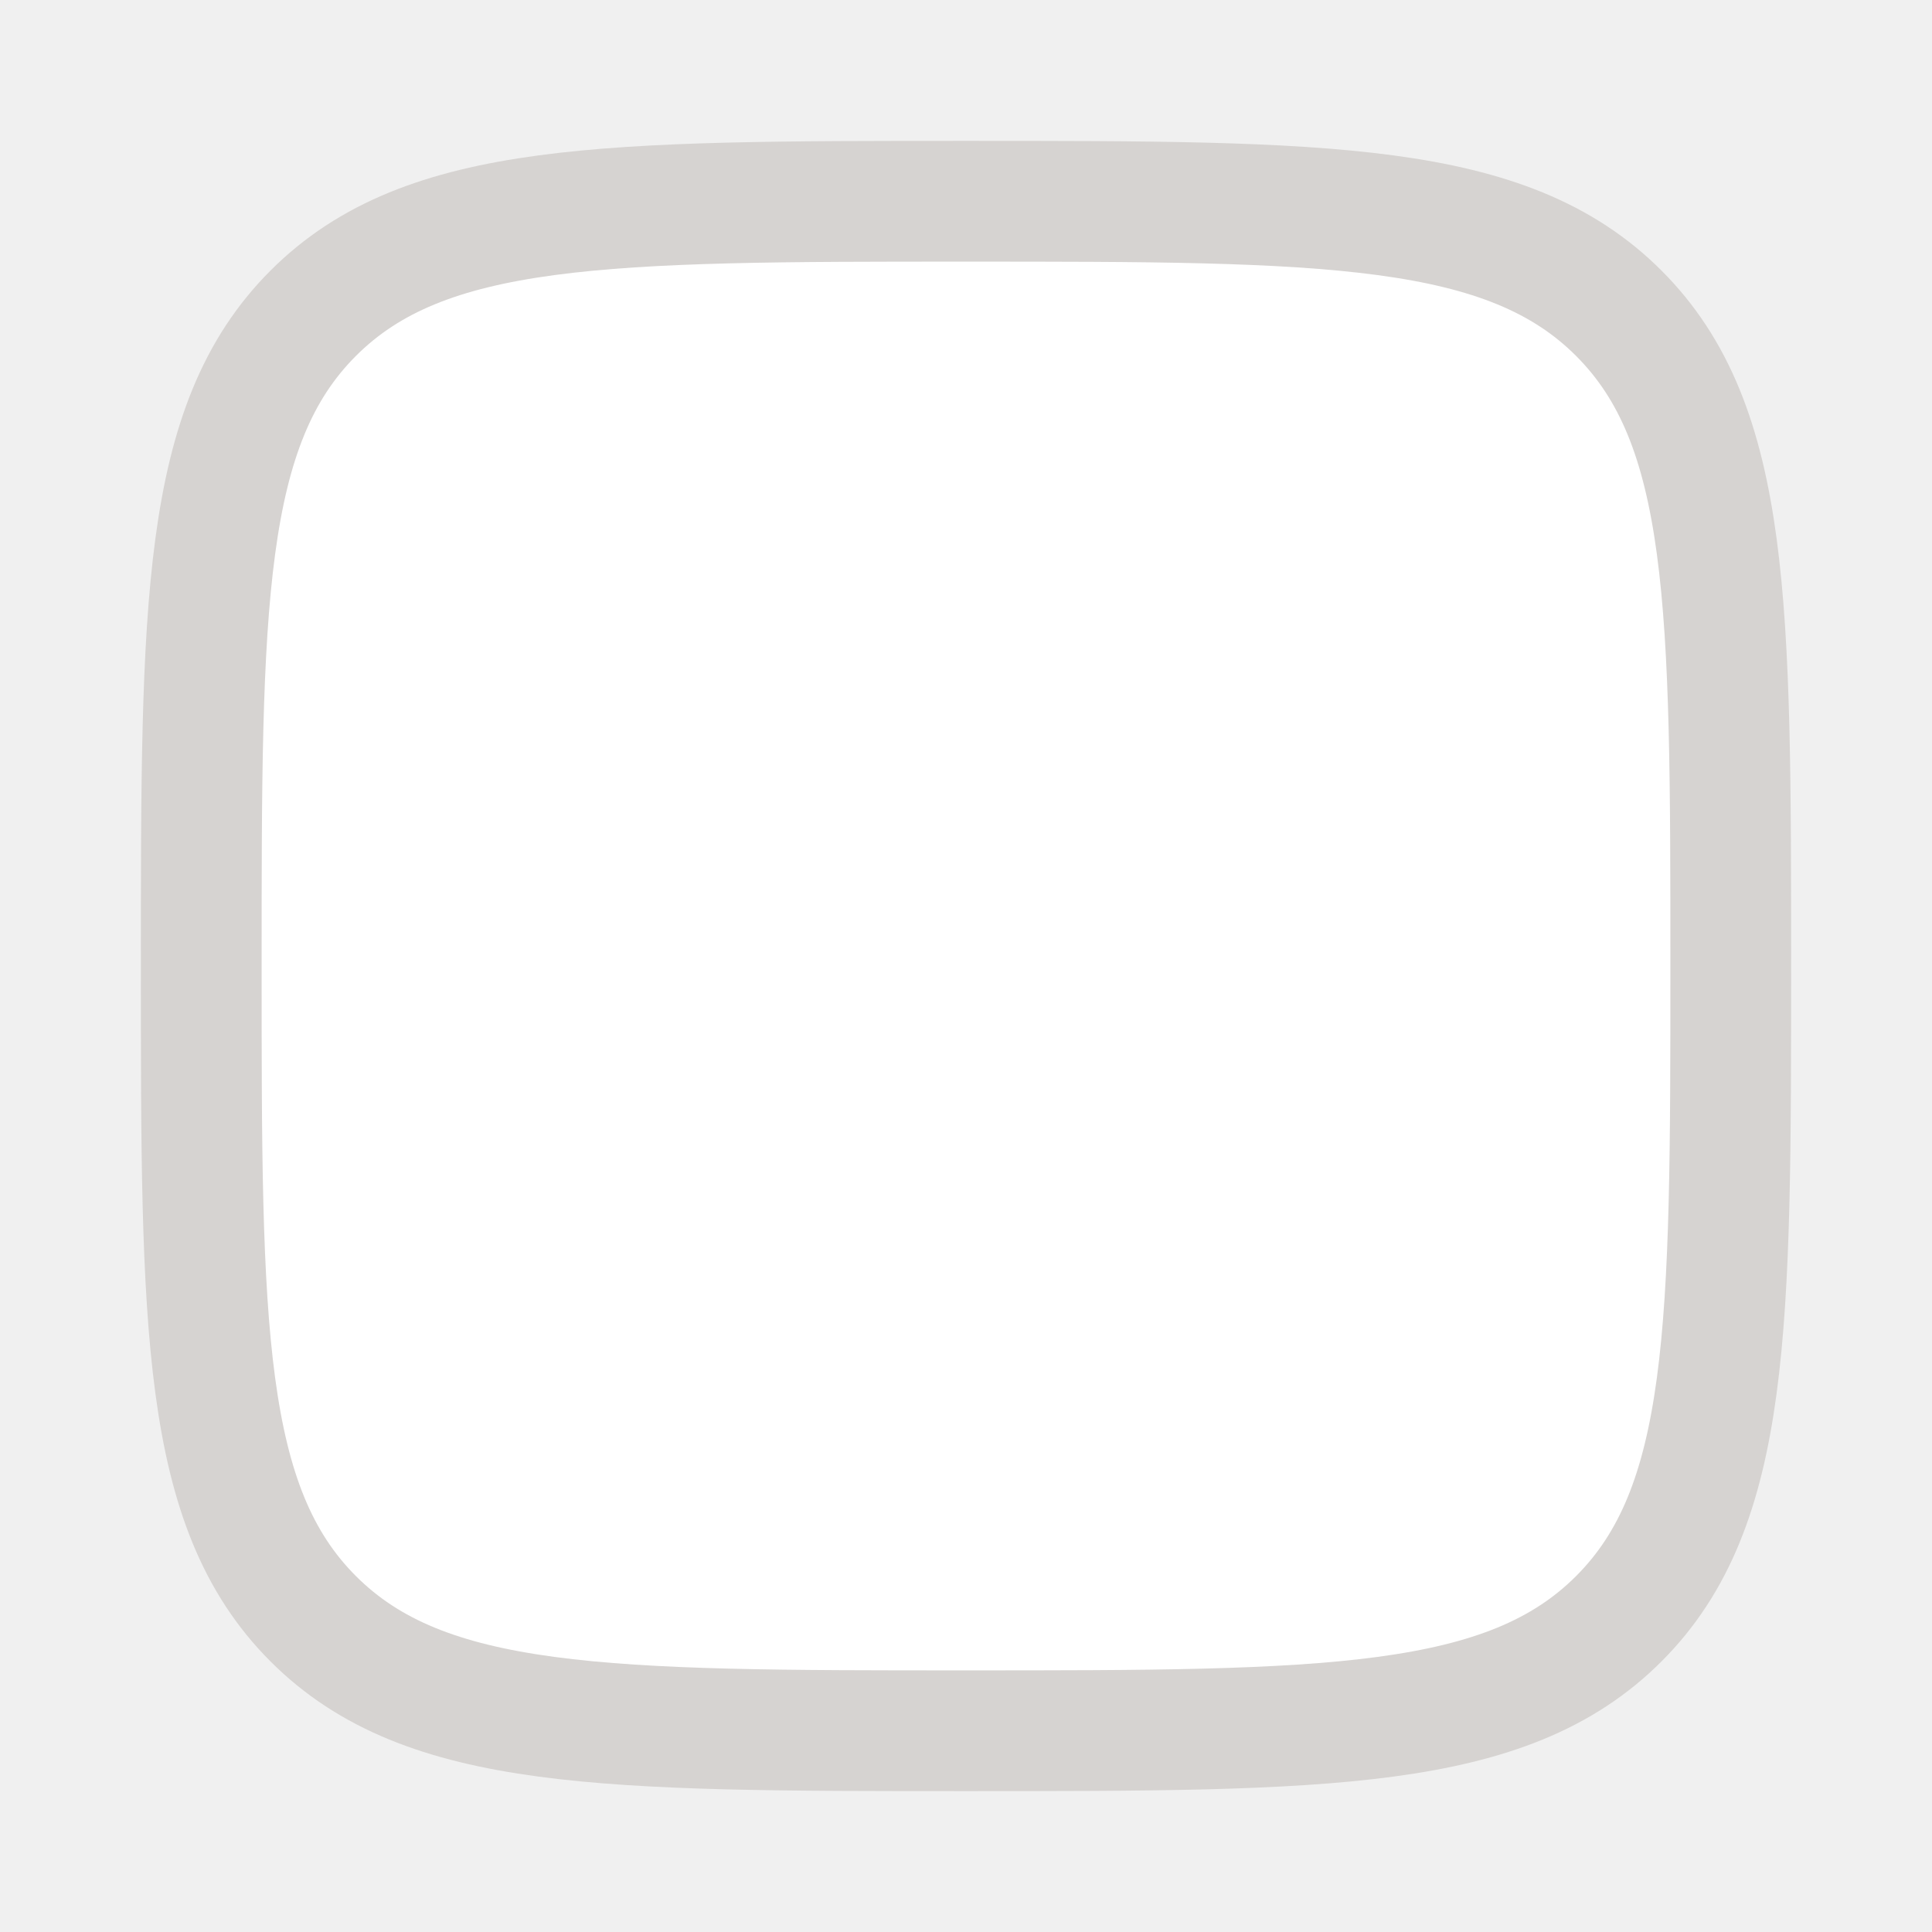
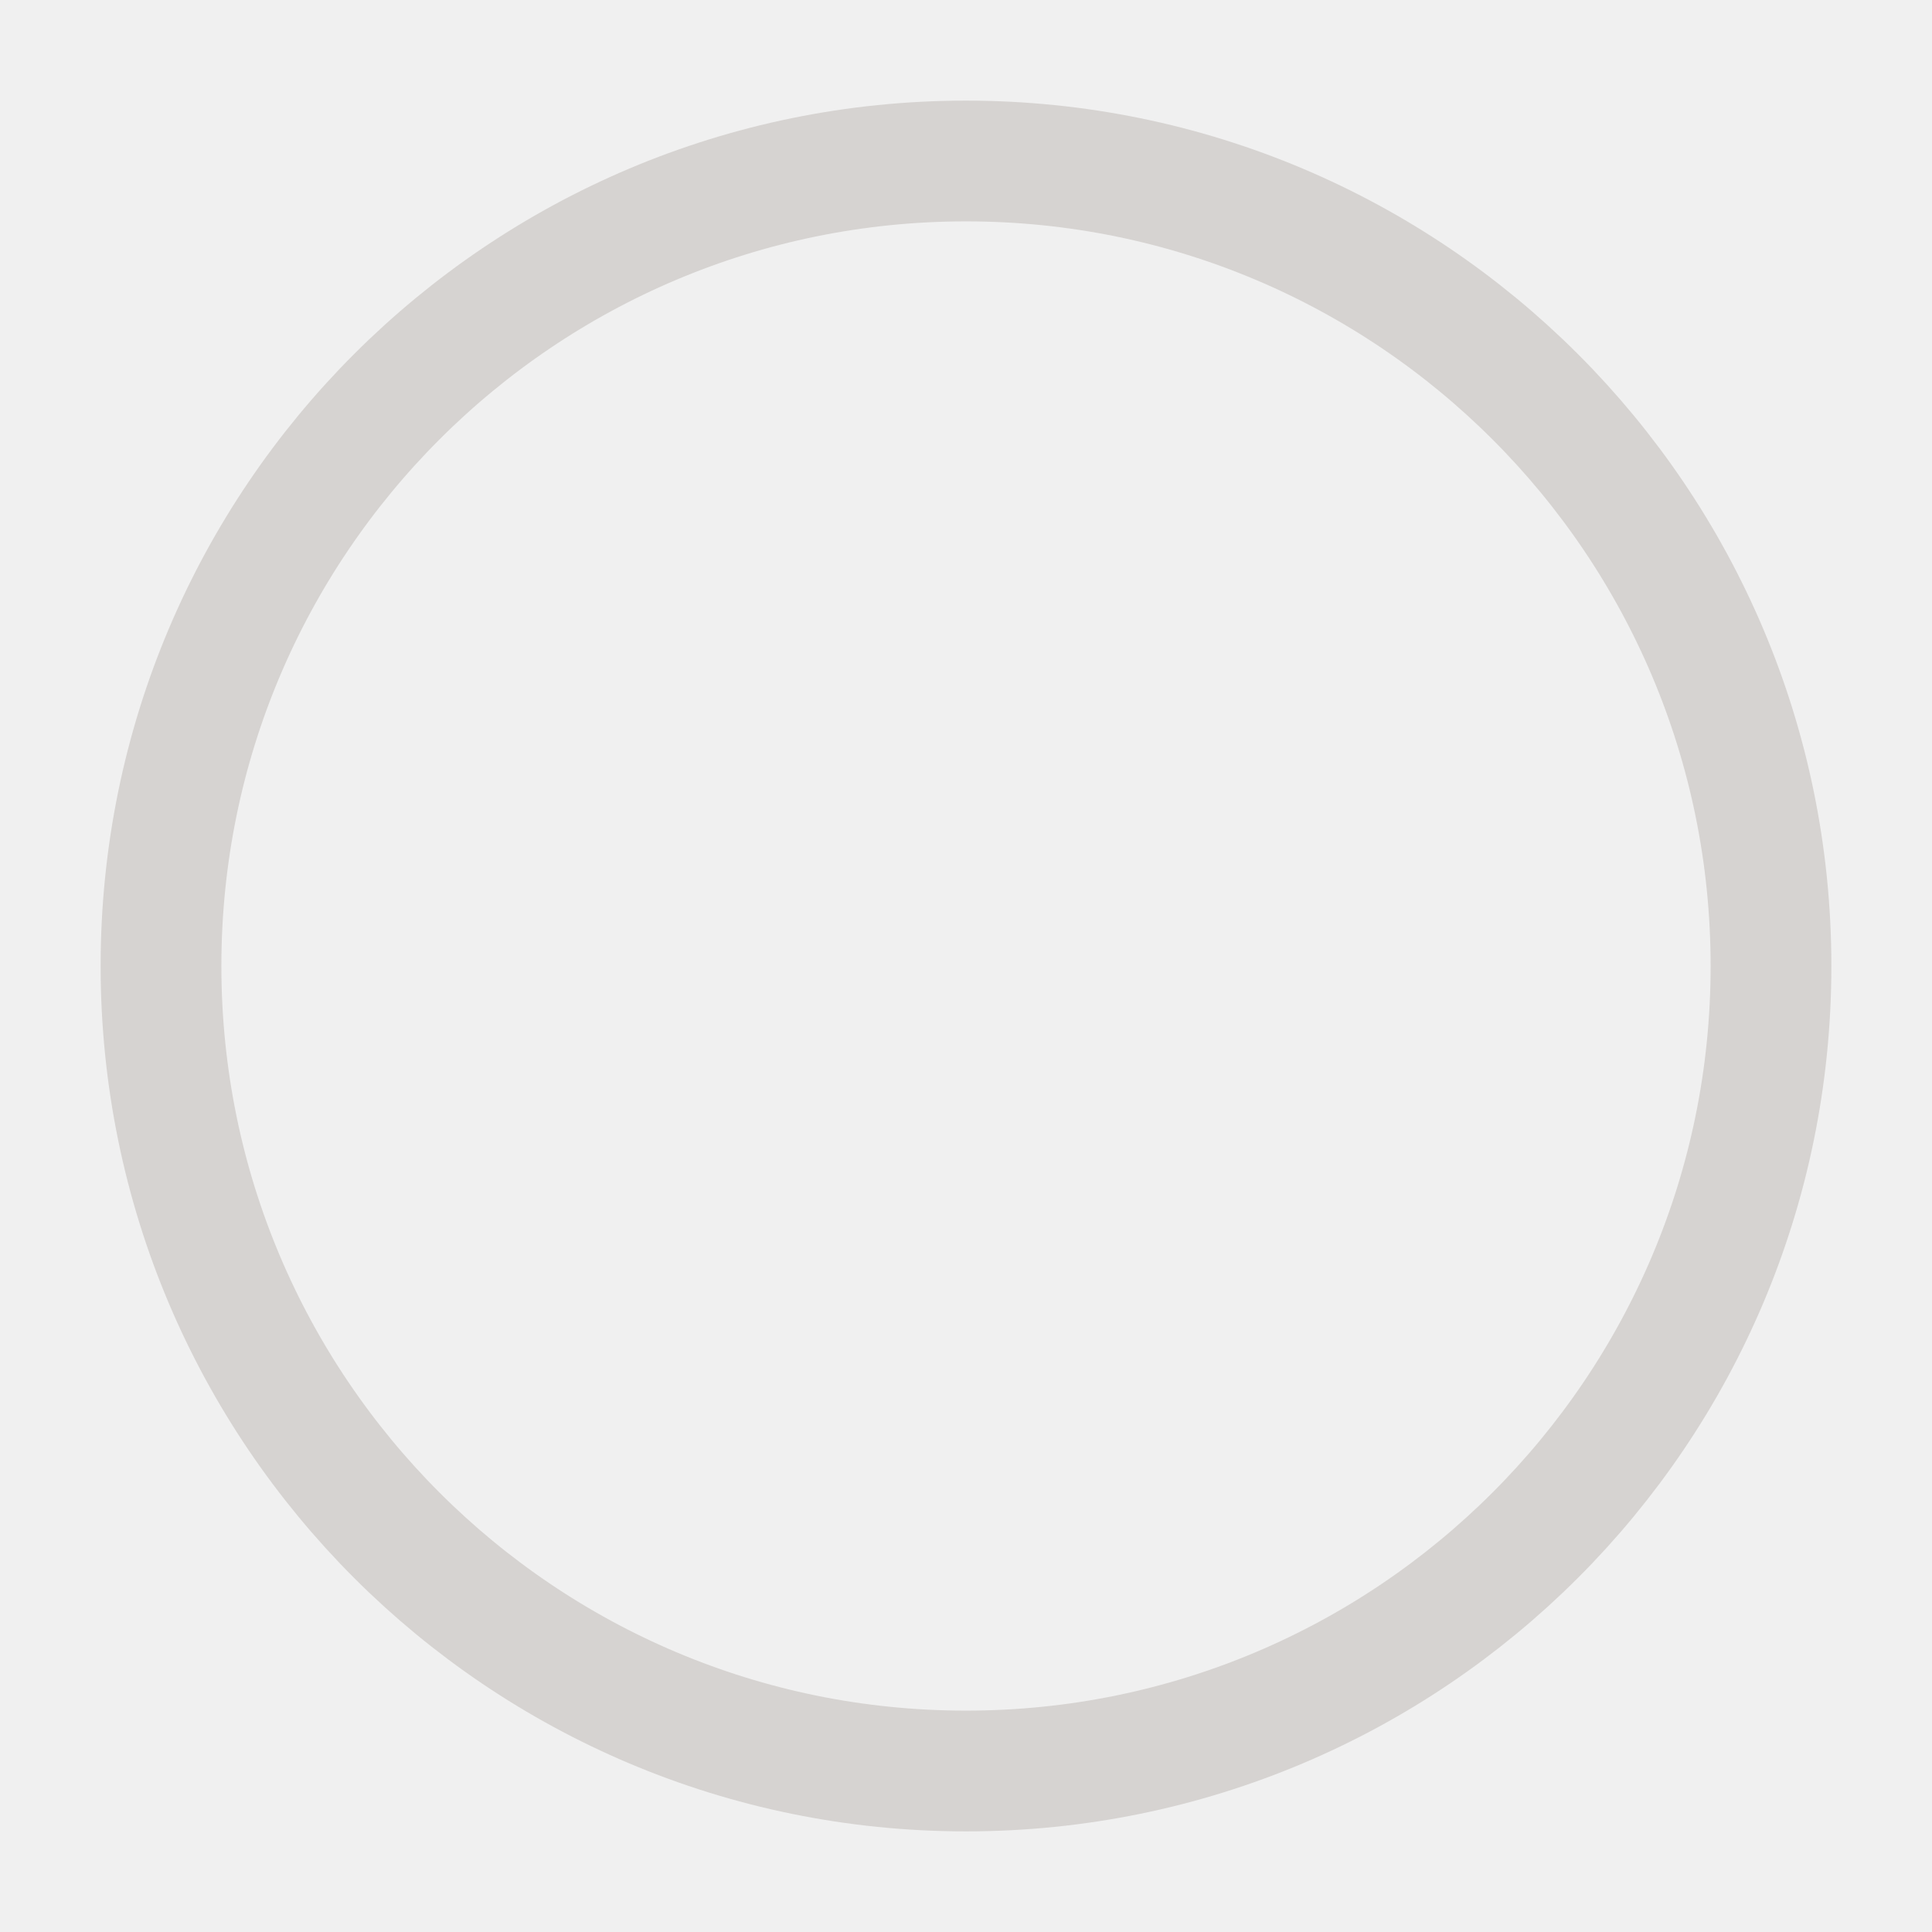
<svg xmlns="http://www.w3.org/2000/svg" width="24" height="24" viewBox="0 0 24 24" fill="none">
-   <path d="M2.5 12C2.5 7.522 2.5 5.282 3.891 3.891C5.282 2.5 7.522 2.5 12 2.5C16.478 2.5 18.718 2.5 20.109 3.891C21.5 5.282 21.5 7.522 21.5 12C21.5 16.478 21.5 18.718 20.109 20.109C18.718 21.5 16.478 21.5 12 21.5C7.522 21.5 5.282 21.5 3.891 20.109C2.5 18.718 2.5 16.478 2.5 12Z" fill="white" stroke="#D6D3D1" stroke-width="1.5" />
+   <path d="M12 22C17.523 22 22 17.523 22 12C22 6.477 17.523 2 12 2C6.477 2 2 6.477 2 12C2 17.523 6.477 22 12 22Z" stroke="#D6D3D1" stroke-width="1.5" stroke-linejoin="round" />
</svg>
